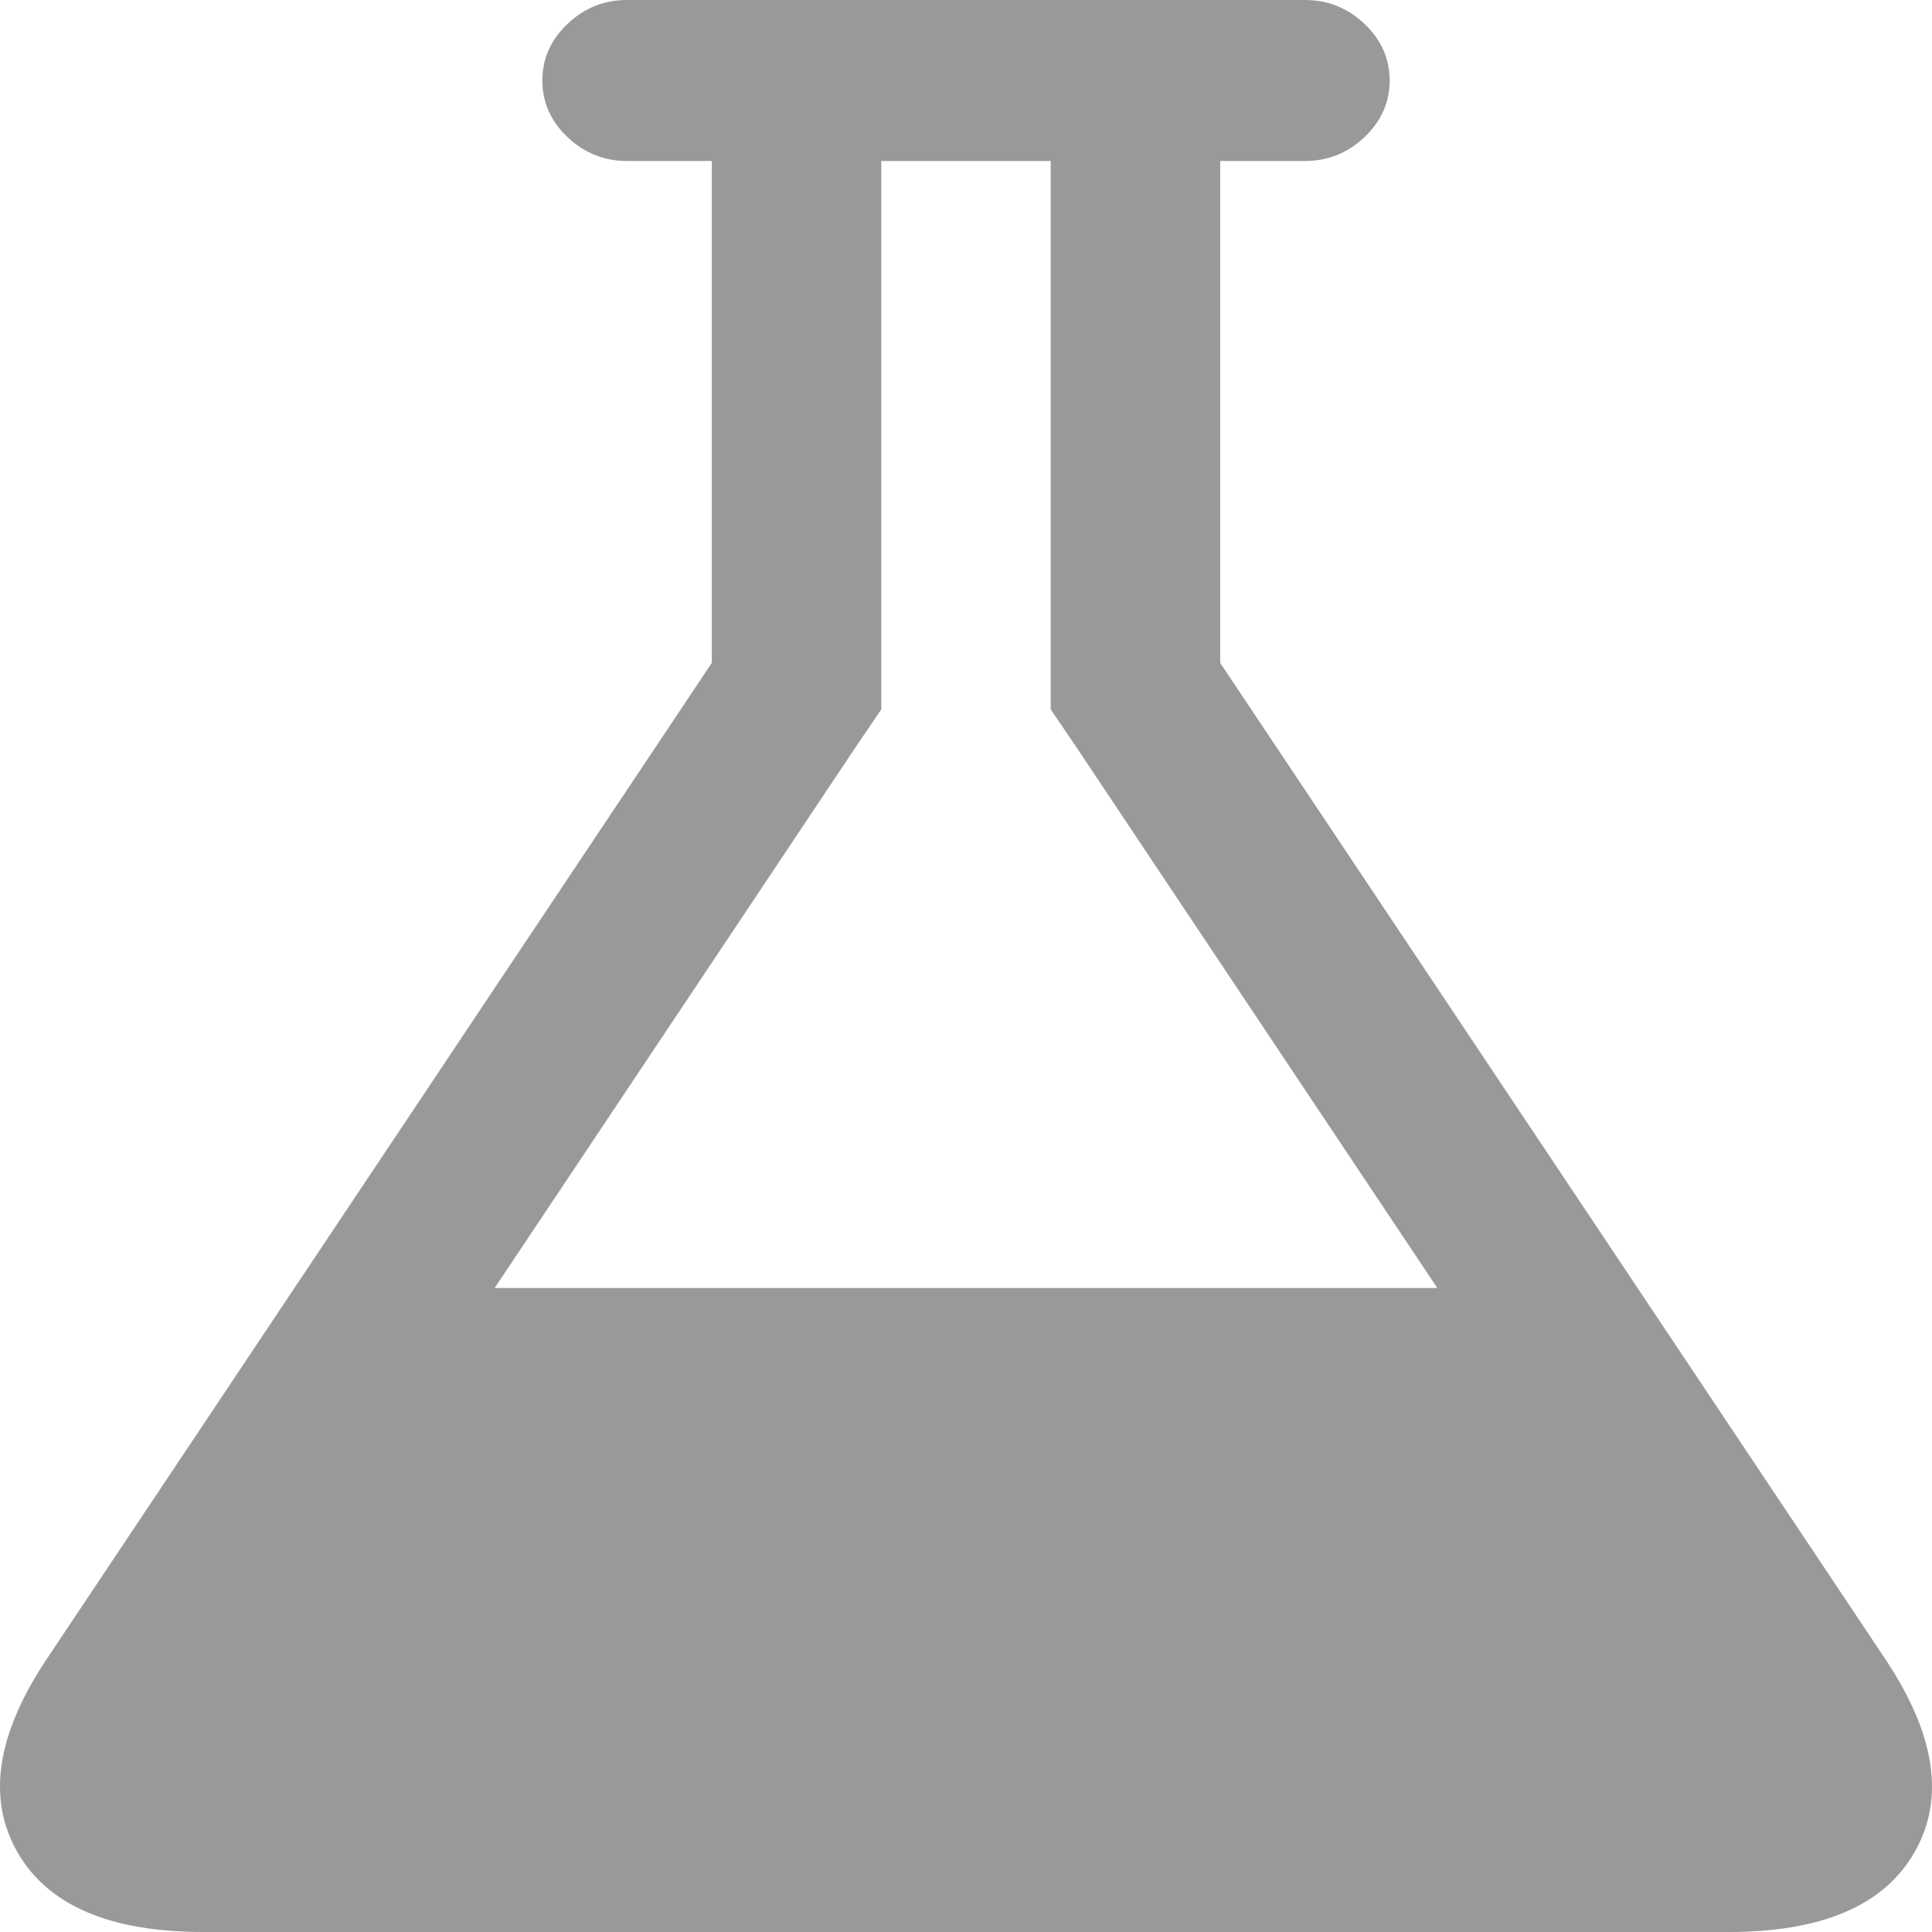
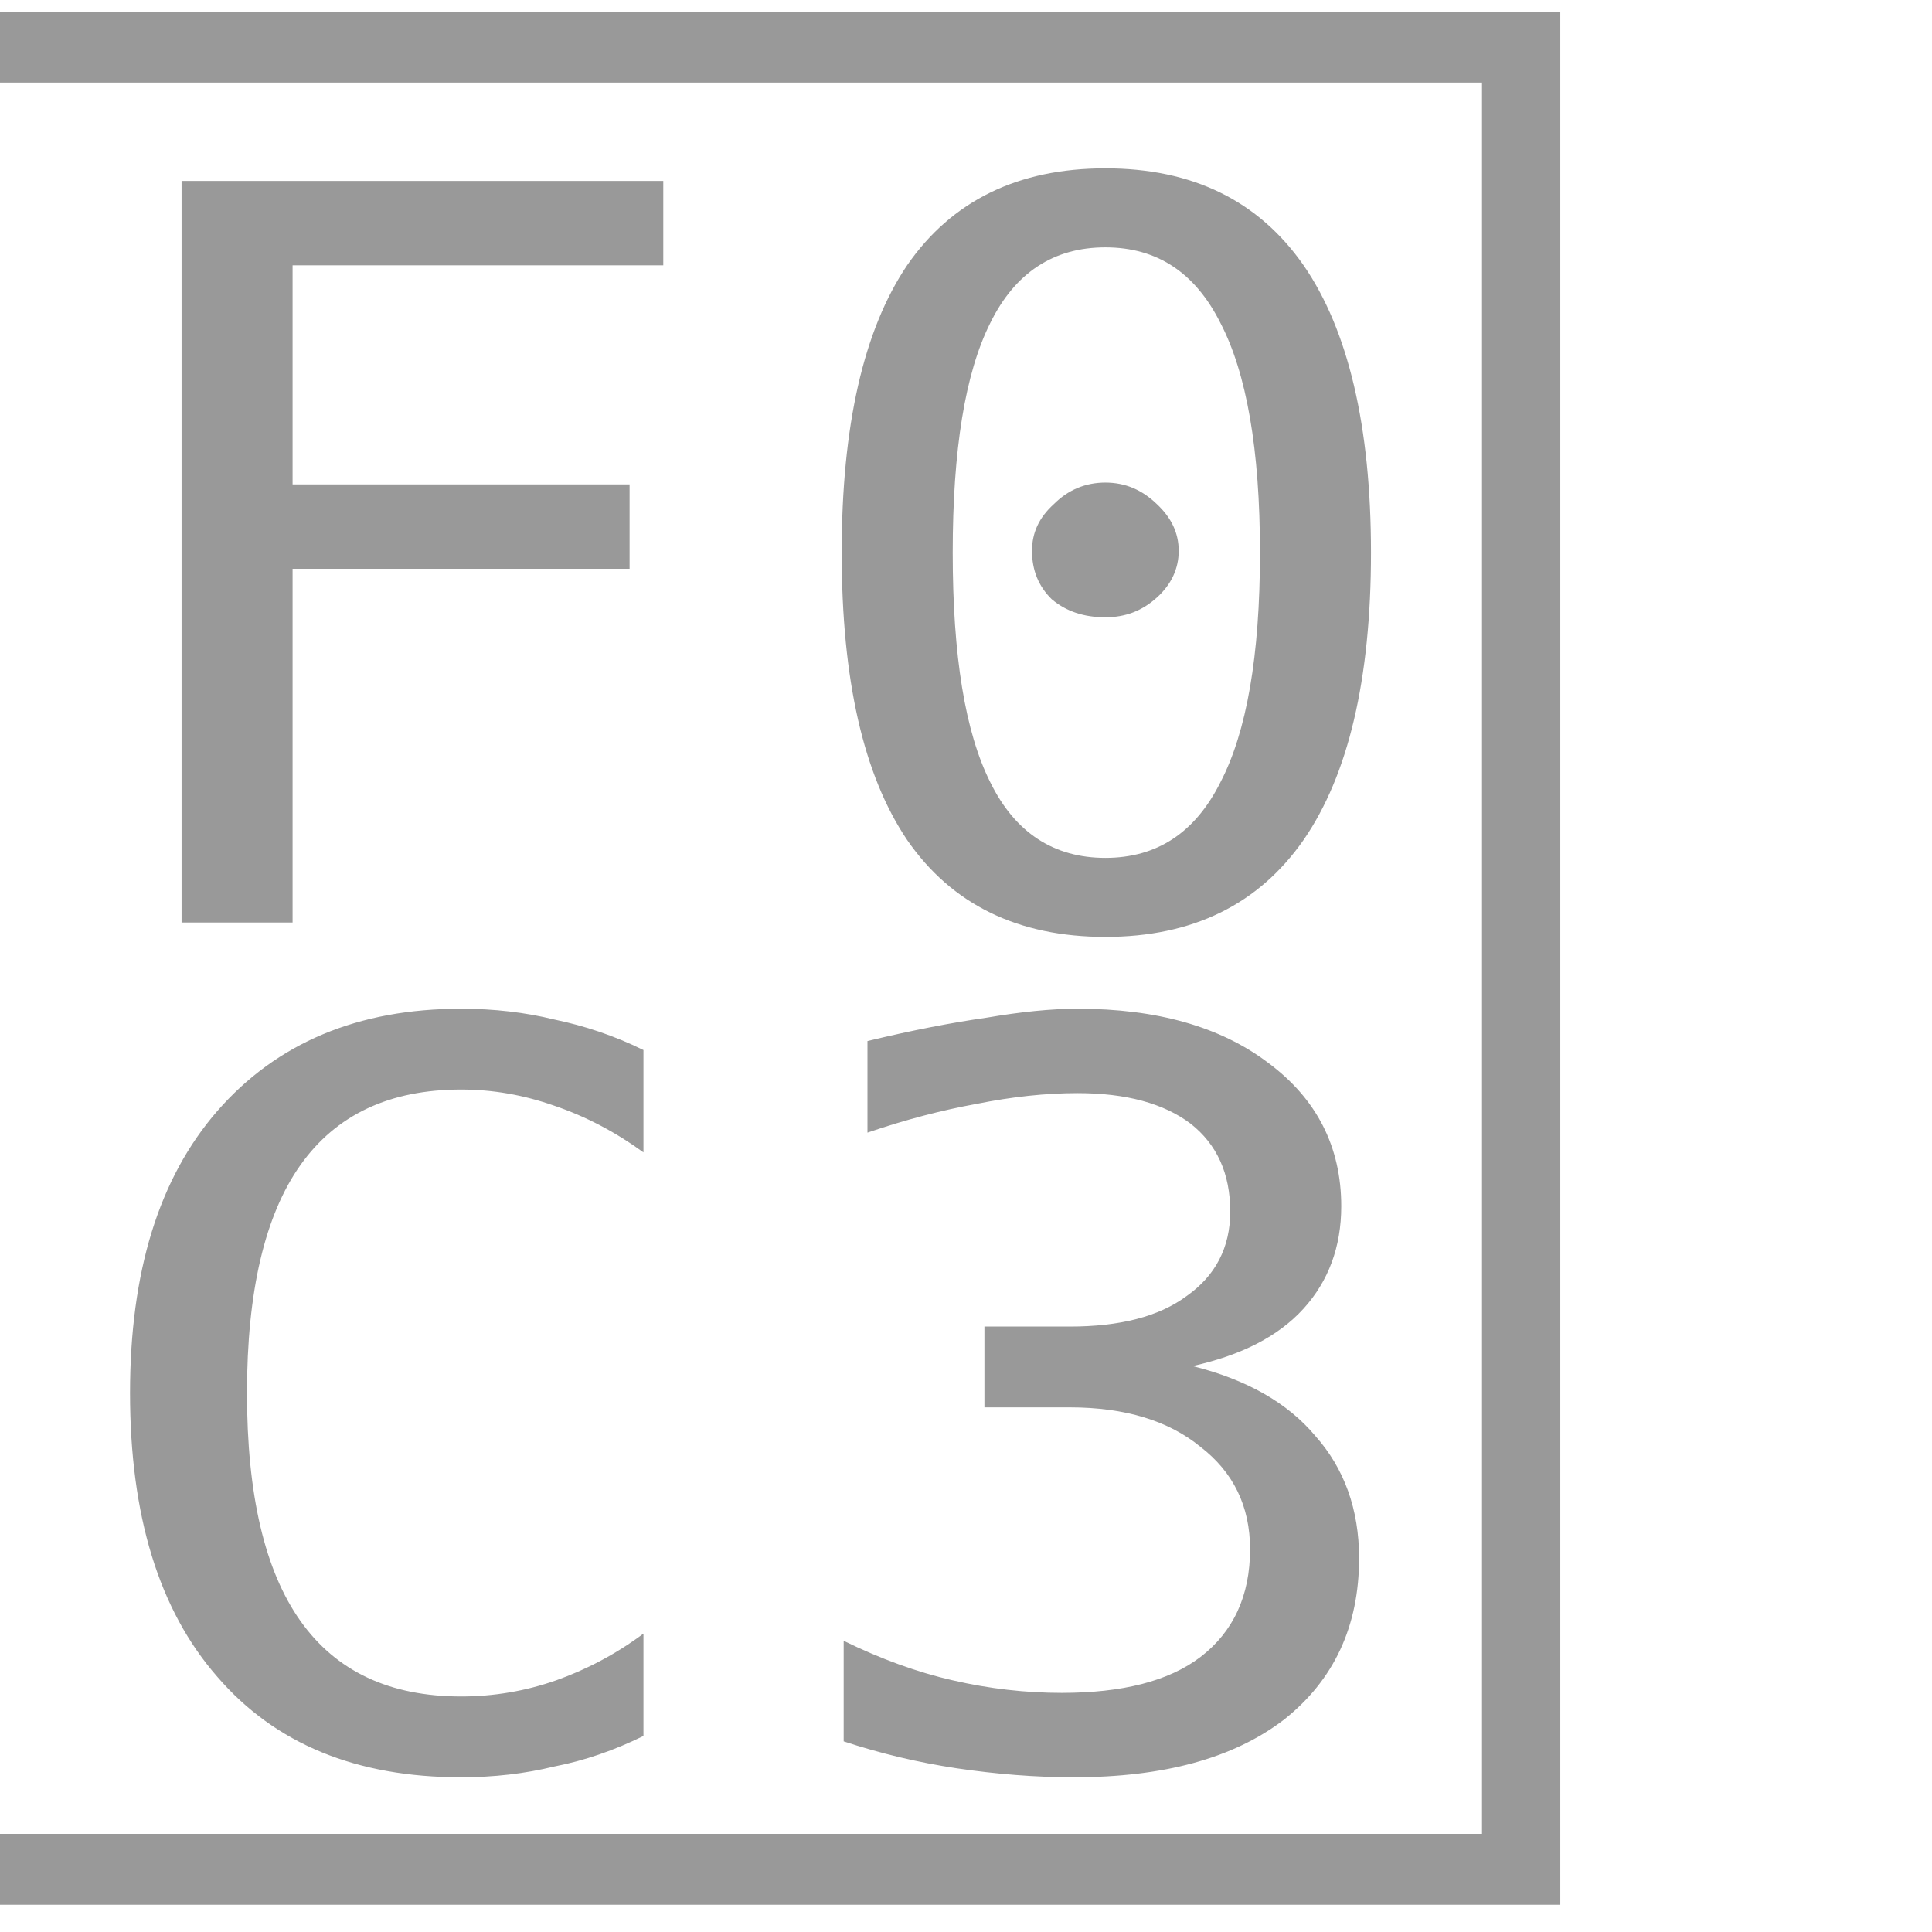
- <svg xmlns="http://www.w3.org/2000/svg" viewBox="0 -256 16 16" id="svg3025" version="1.1" width="100%" height="100%">
-   <defs id="defs3033" />
-   <g transform="matrix(0.01096413,0,0,-0.01041667,-1.122157,-241.3333)" id="g3027" style="fill:#999999;fill-opacity:1">
-     <path d="M 1527,88 Q 1583,-1 1548.5,-64.5 1514,-128 1408,-128 H 256 Q 150,-128 115.5,-64.5 81,-1 137,88 l 503,793 v 399 h -64 q -26,0 -45,19 -19,19 -19,45 0,26 19,45 19,19 45,19 h 512 q 26,0 45,-19 19,-19 19,-45 0,-26 -19,-45 -19,-19 -45,-19 h -64 V 881 z M 748,813 476,384 h 712 l -272,429 -20,31 v 37 399 H 768 V 881 844 z" id="path3029" style="fill:#999999;fill-opacity:1" />
-   </g>
+ <svg xmlns="http://www.w3.org/2000/svg" version="1.1" x="0px" y="0px" width="16px" height="16px" viewBox="-0.1 0 16 16" style="overflow:visible;enable-background:new -0.1 0 16 16;" xml:space="preserve" preserveAspectRatio="xMinYMid meet" id="svg2">
+   <defs id="defs4" />
+   <text xml:space="preserve" style="font-size:19.471px;font-style:normal;font-variant:normal;font-weight:normal;font-stretch:normal;text-align:start;line-height:125%;letter-spacing:0px;word-spacing:0px;writing-mode:lr-tb;text-anchor:start;fill:#999999;fill-opacity:1;stroke:none;font-family:FontAwesome;-inkscape-font-specification:FontAwesome;opacity:1" x="-1.516" y="15.339" id="text2987" transform="scale(1.050696,0.95175)">
+     <tspan id="tspan2989" x="-1.516" y="15.339"></tspan>
+   </text>
</svg>
